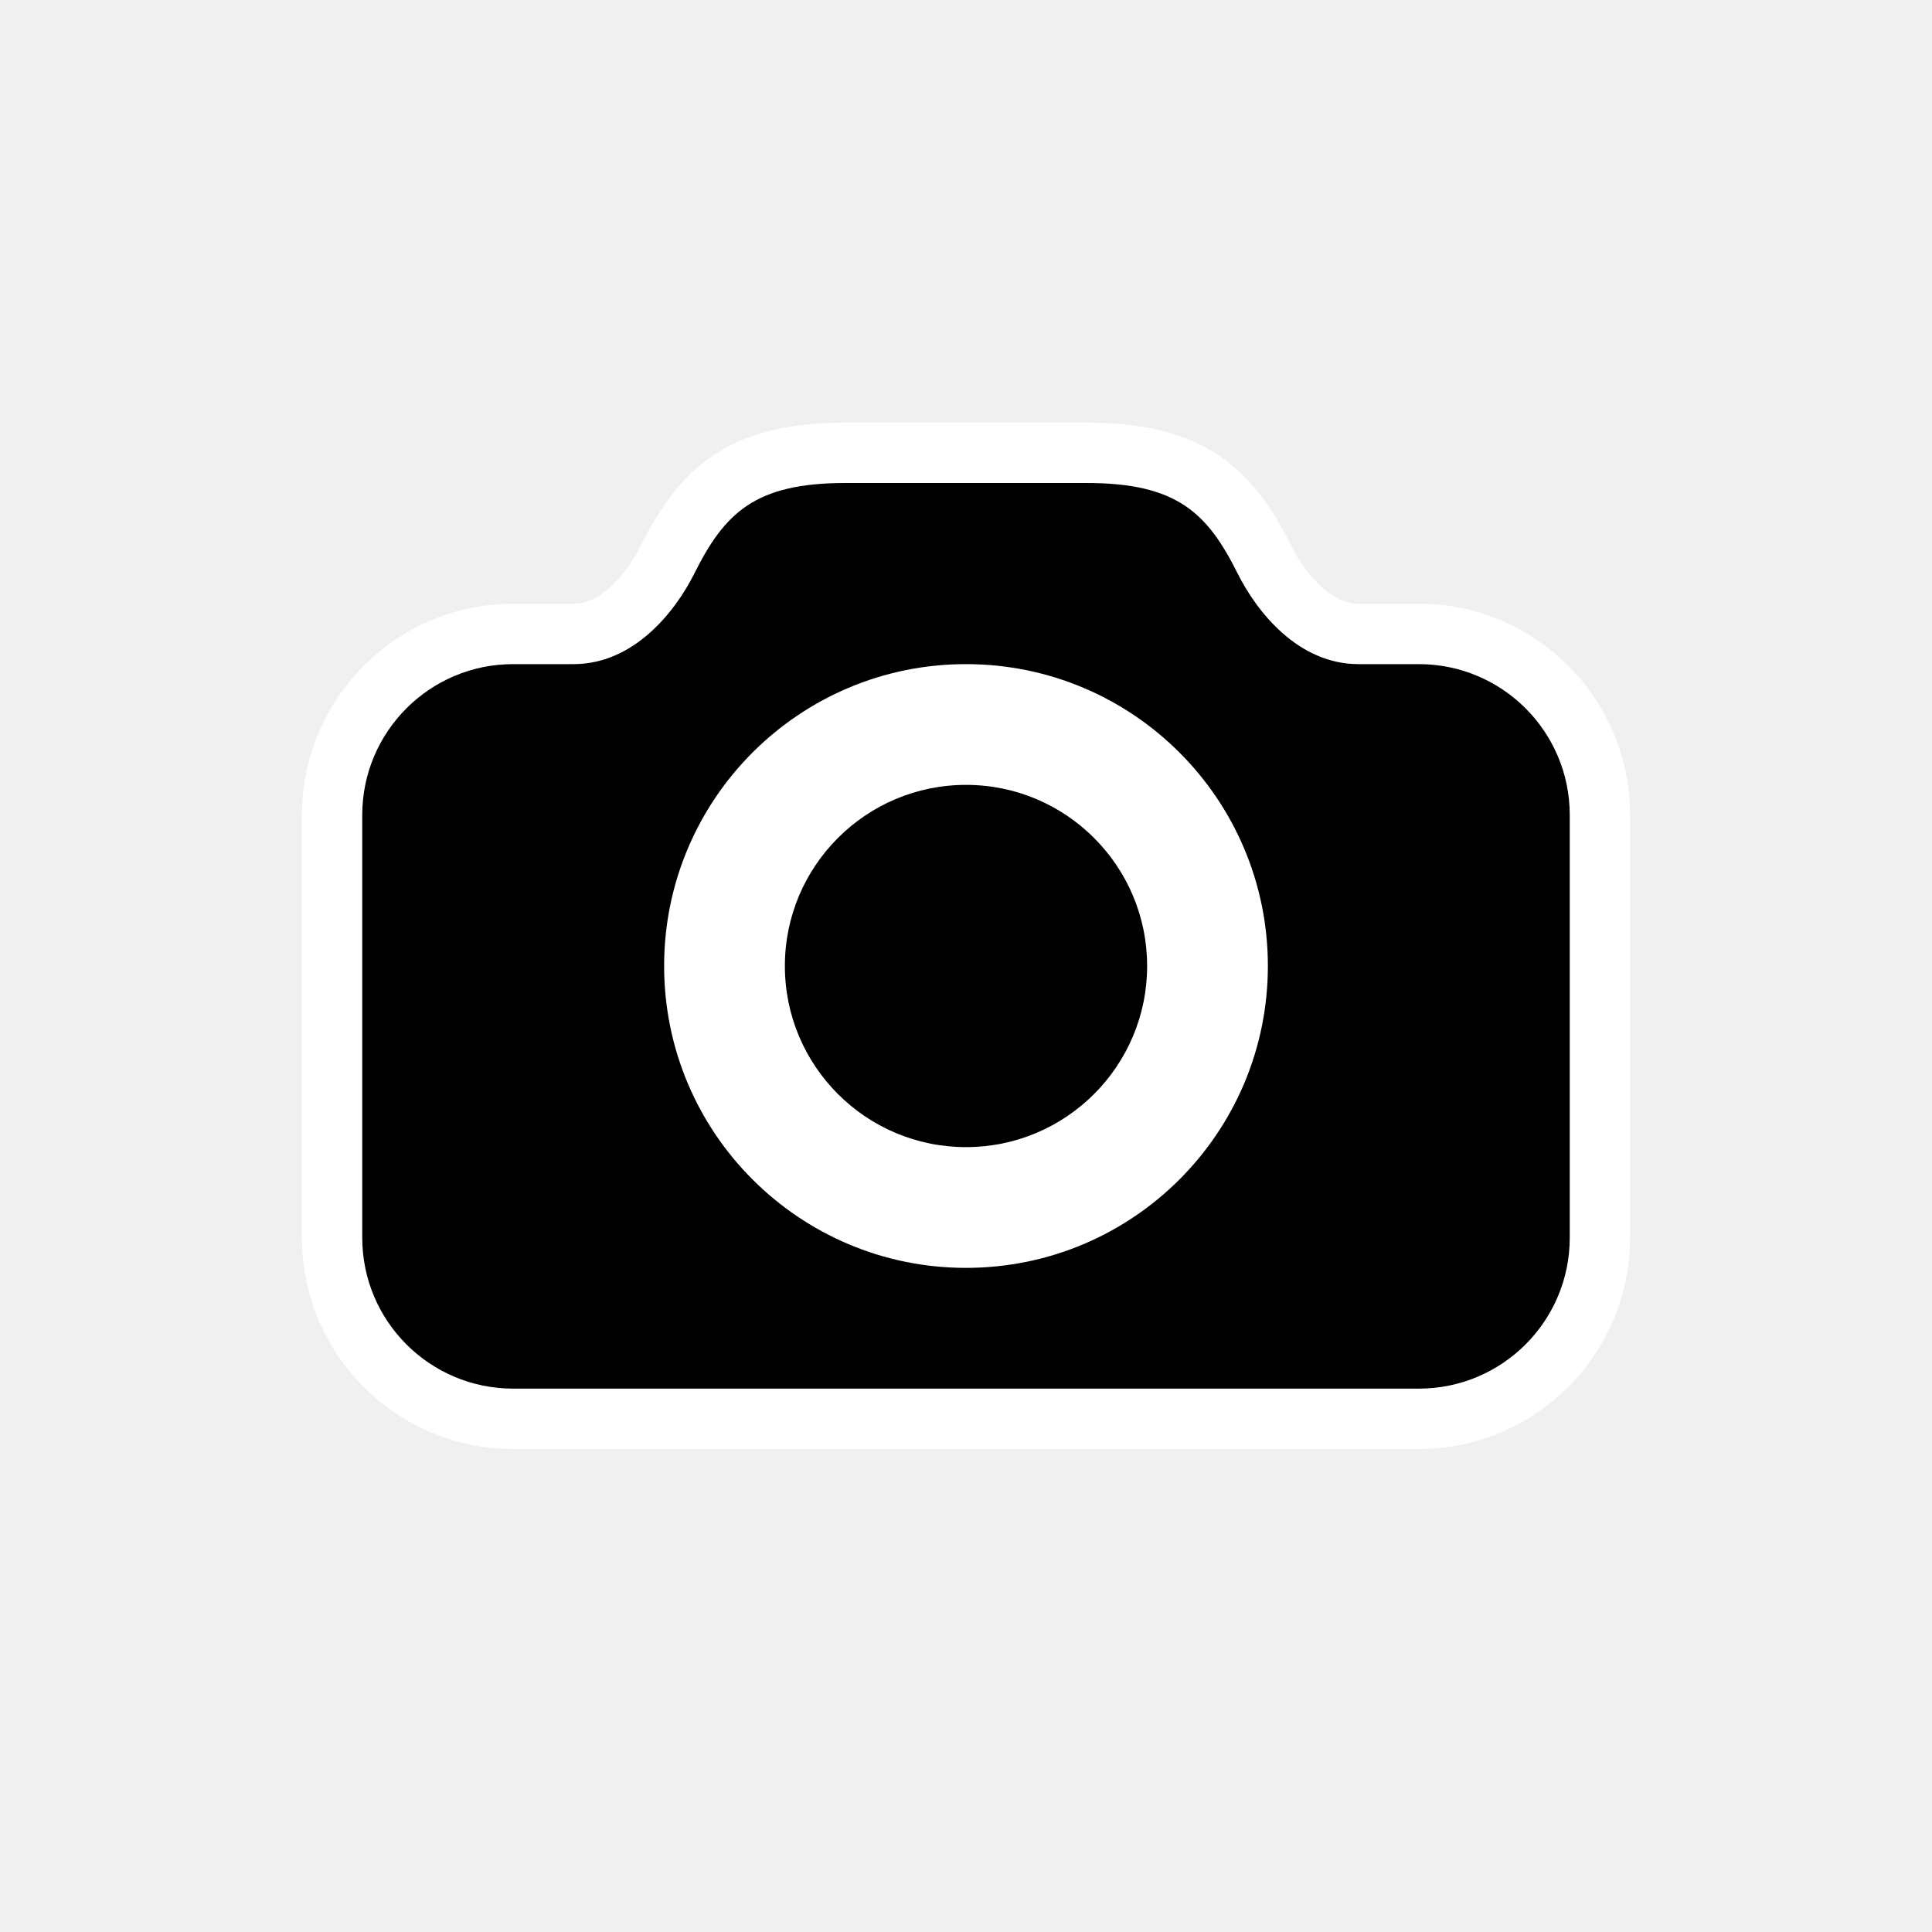
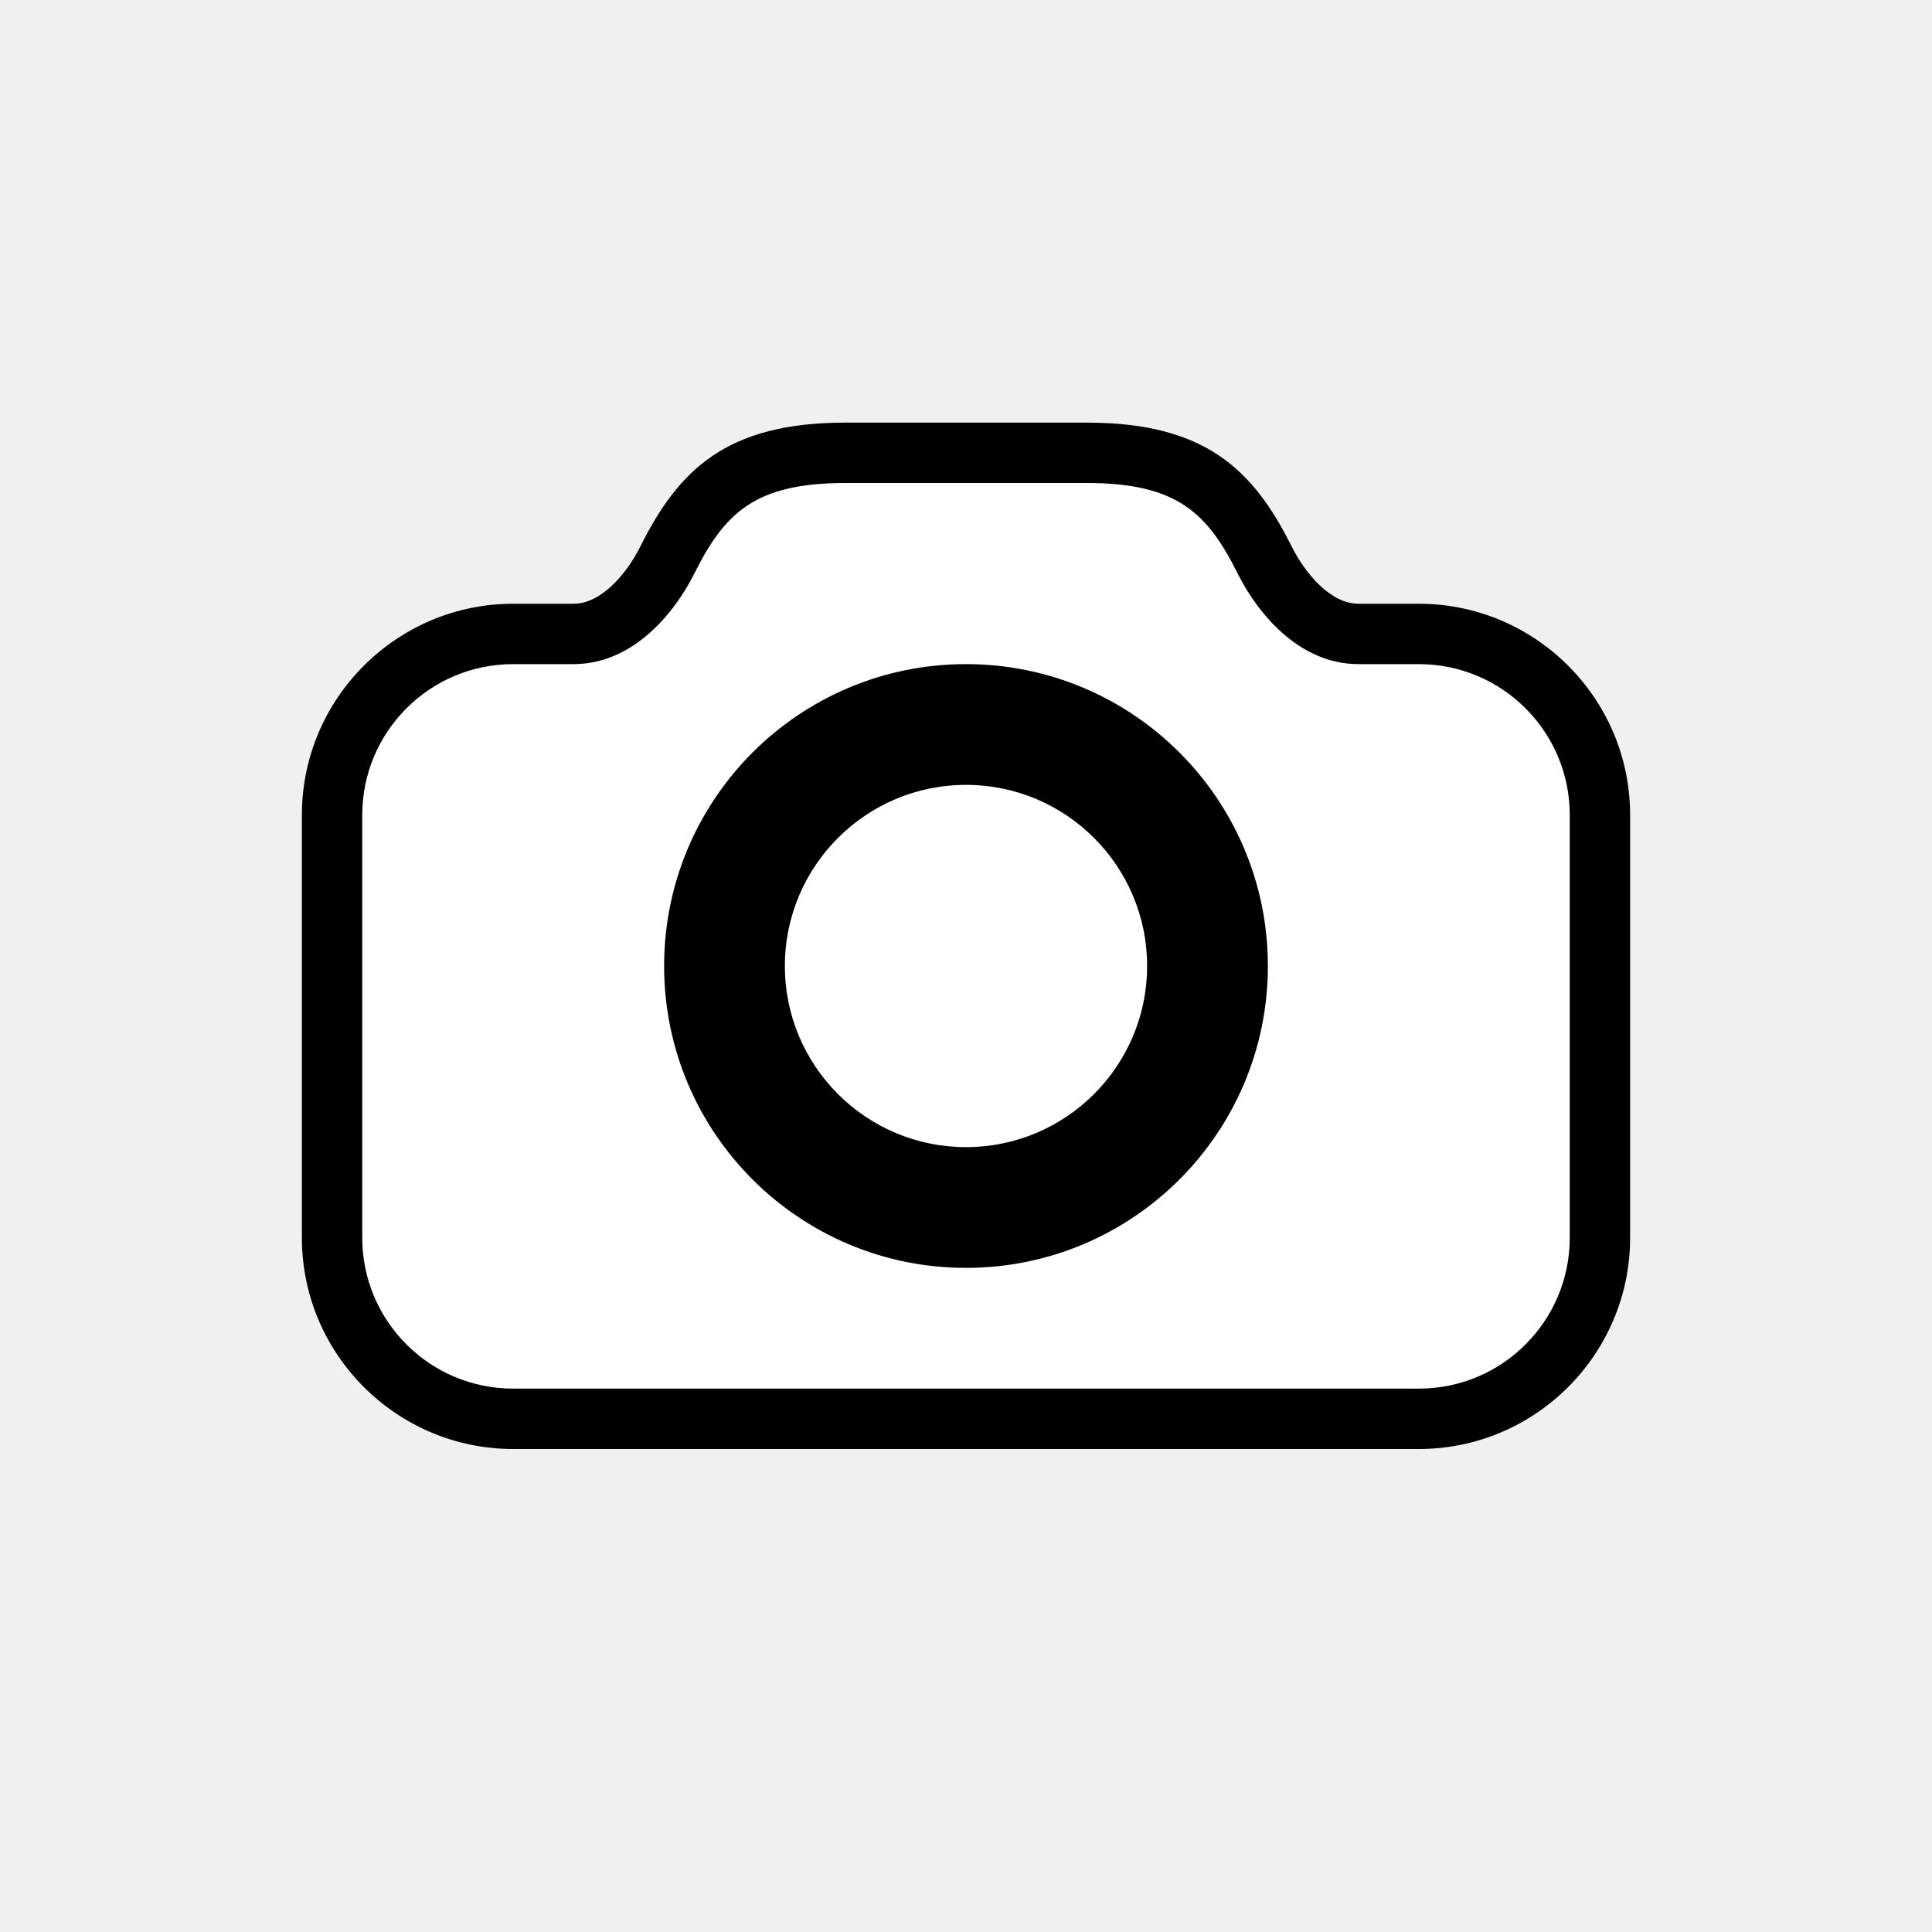
<svg xmlns="http://www.w3.org/2000/svg" height="32" viewBox="0 0 32 32" width="32">
  <g fill="none" fill-rule="evenodd" transform="translate(5 7)">
-     <path d="m3.5 17c-1.93 0-3.5-1.57-3.5-3.5v-7c0-1.93 1.57-3.5 3.5-3.5h1c.466 0 .887-.51 1.105-.947.634-1.267 1.423-2.053 3.395-2.053h4c1.972 0 2.761.786 3.395 2.053.218.437.639.947 1.105.947h1c1.93 0 3.5 1.57 3.5 3.5v7c0 1.93-1.57 3.5-3.5 3.5z" fill="#fff" />
-     <g fill="#000">
+     <path d="m3.5 17c-1.93 0-3.5-1.57-3.5-3.5v-7c0-1.93 1.57-3.5 3.5-3.5h1c.466 0 .887-.51 1.105-.947.634-1.267 1.423-2.053 3.395-2.053h4c1.972 0 2.761.786 3.395 2.053.218.437.639.947 1.105.947h1c1.93 0 3.5 1.57 3.5 3.5v7c0 1.93-1.57 3.5-3.5 3.5z" fill="#000" />
+     <g fill="#fff">
      <path d="m11 14c-2.762 0-5-2.238-5-5s2.238-5 5-5 5 2.238 5 5-2.238 5-5 5m7.5-10h-1c-1 0-1.684-.868-2-1.5-.5-1-1-1.5-2.5-1.5h-2-2c-1.5 0-2 .5-2.5 1.5-.316.632-1 1.5-2 1.5h-1c-1.381 0-2.5 1.119-2.5 2.5v7c0 1.381 1.119 2.5 2.5 2.5h15c1.381 0 2.5-1.119 2.5-2.5v-7c0-1.381-1.119-2.5-2.5-2.5" />
      <path d="m14 9c0 1.656-1.344 3-3 3s-3-1.344-3-3 1.344-3 3-3 3 1.344 3 3" />
    </g>
  </g>
</svg>
